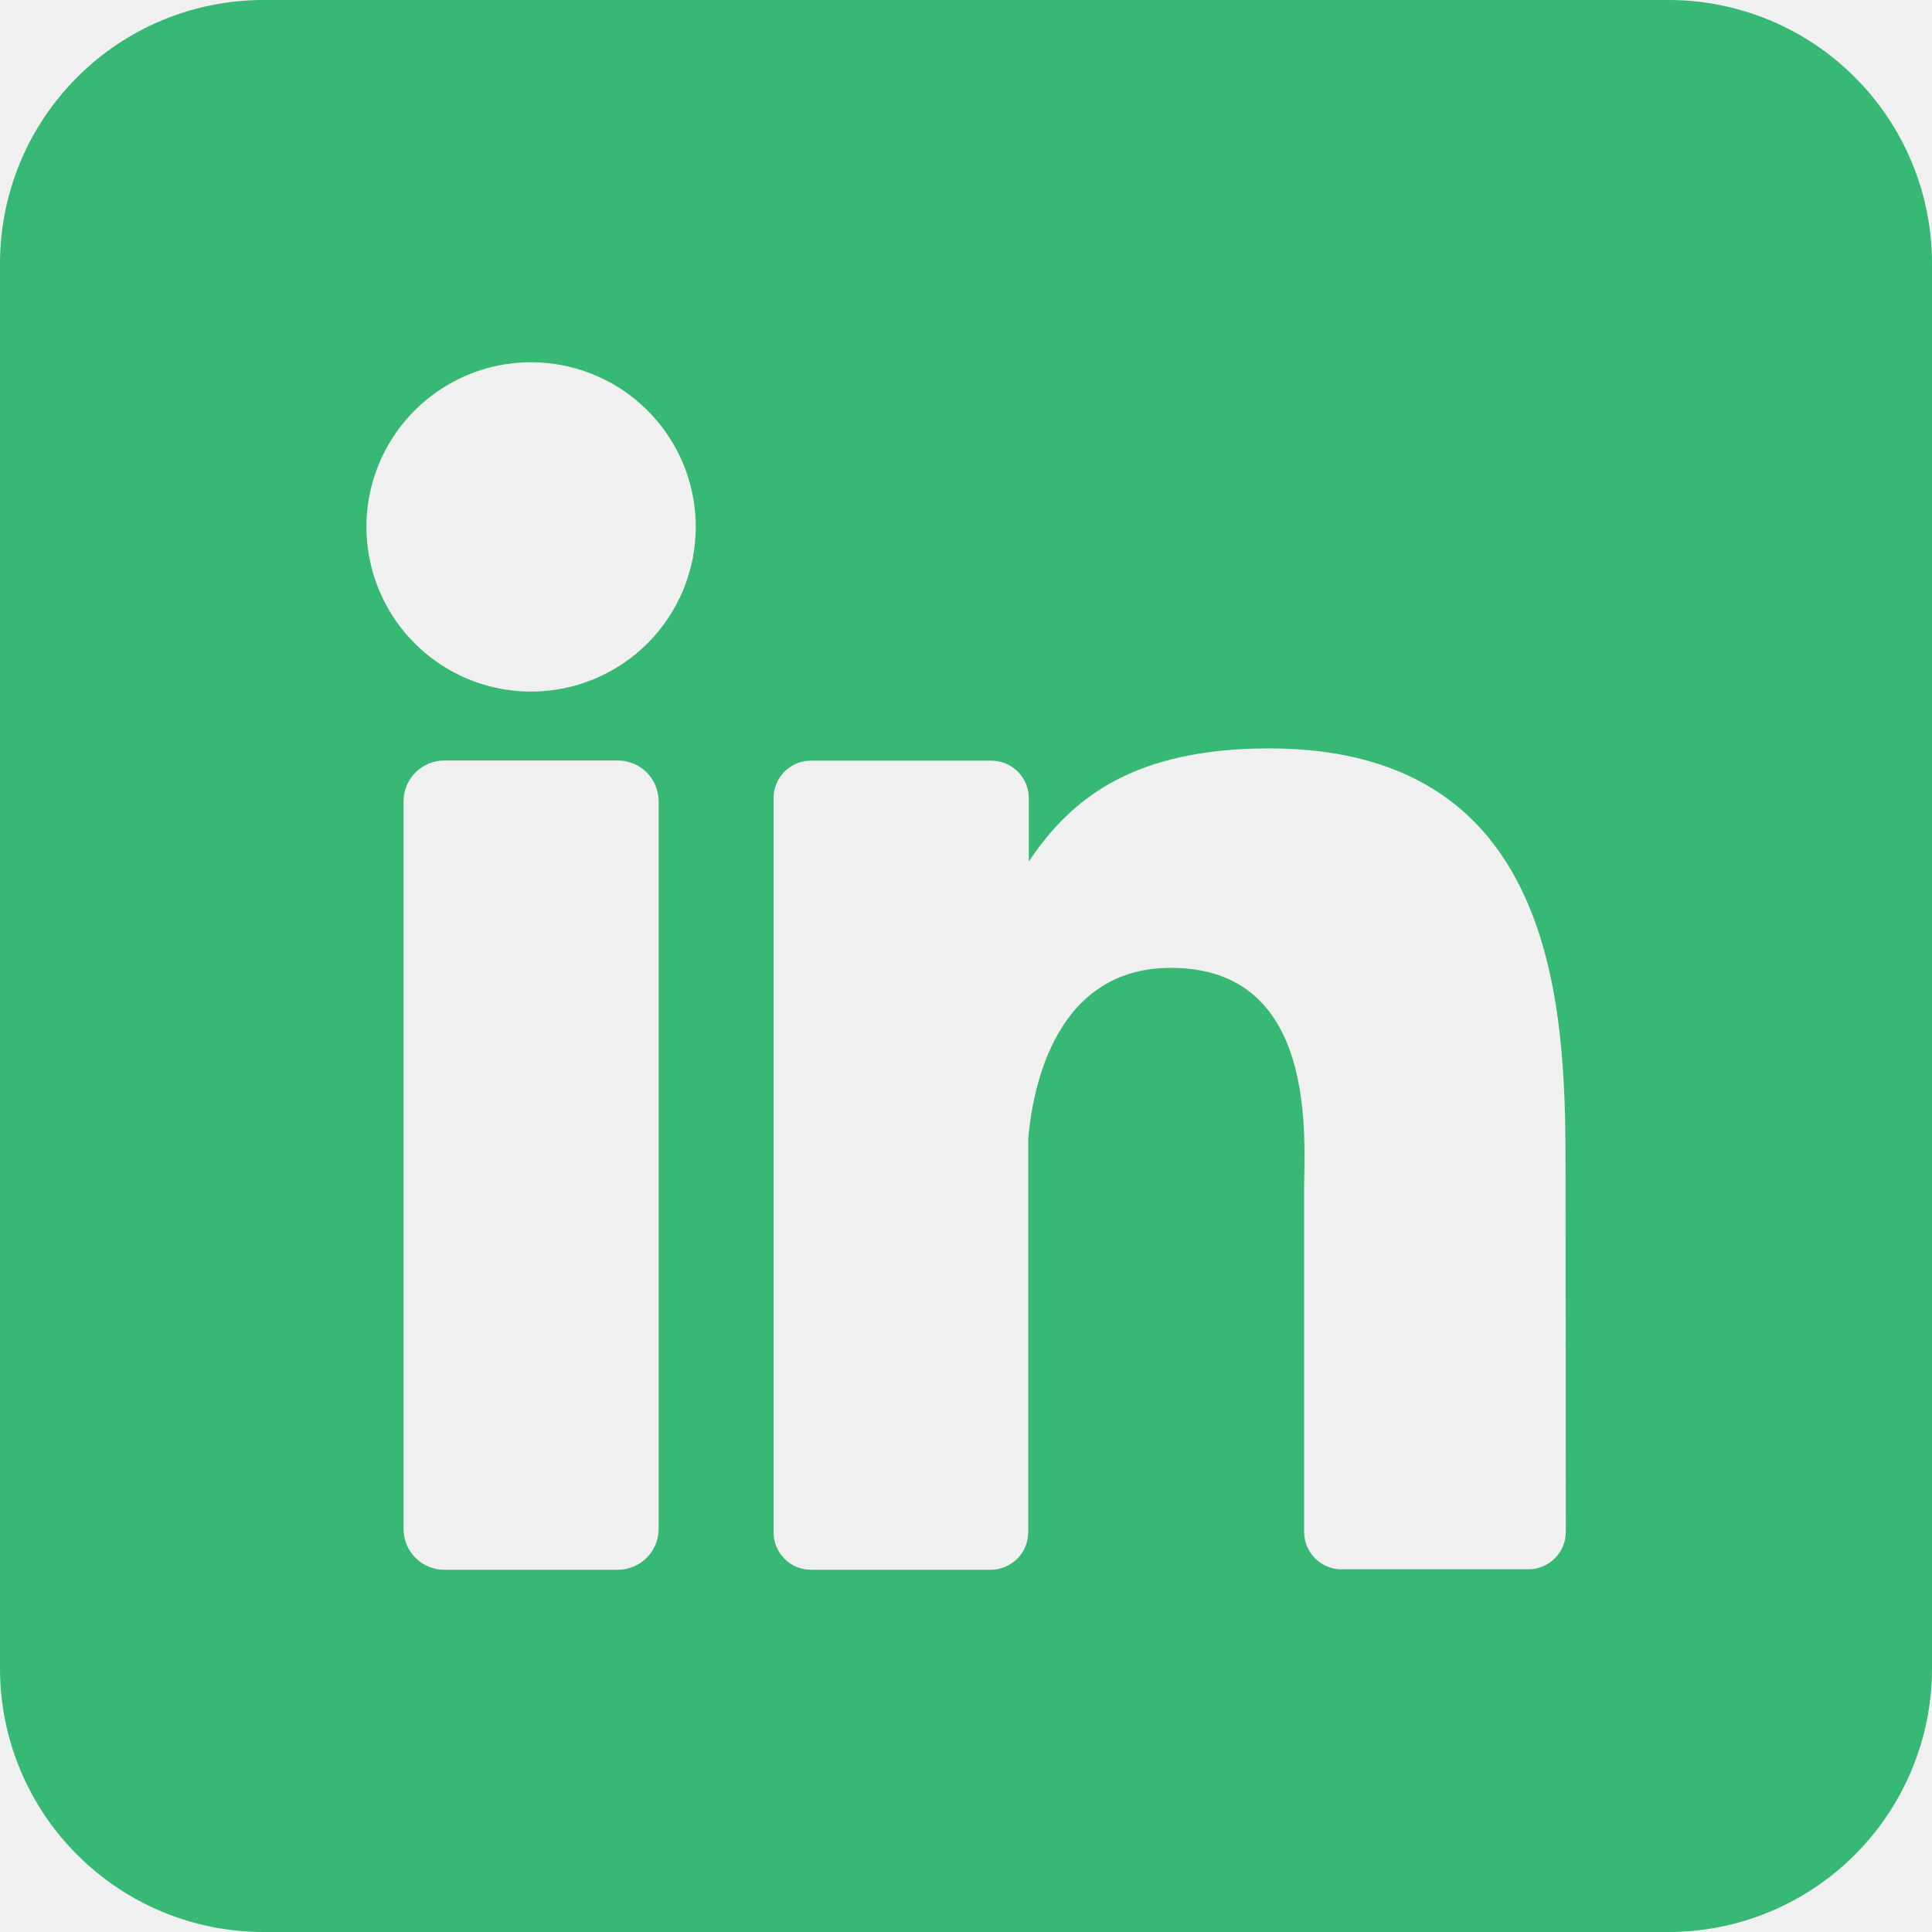
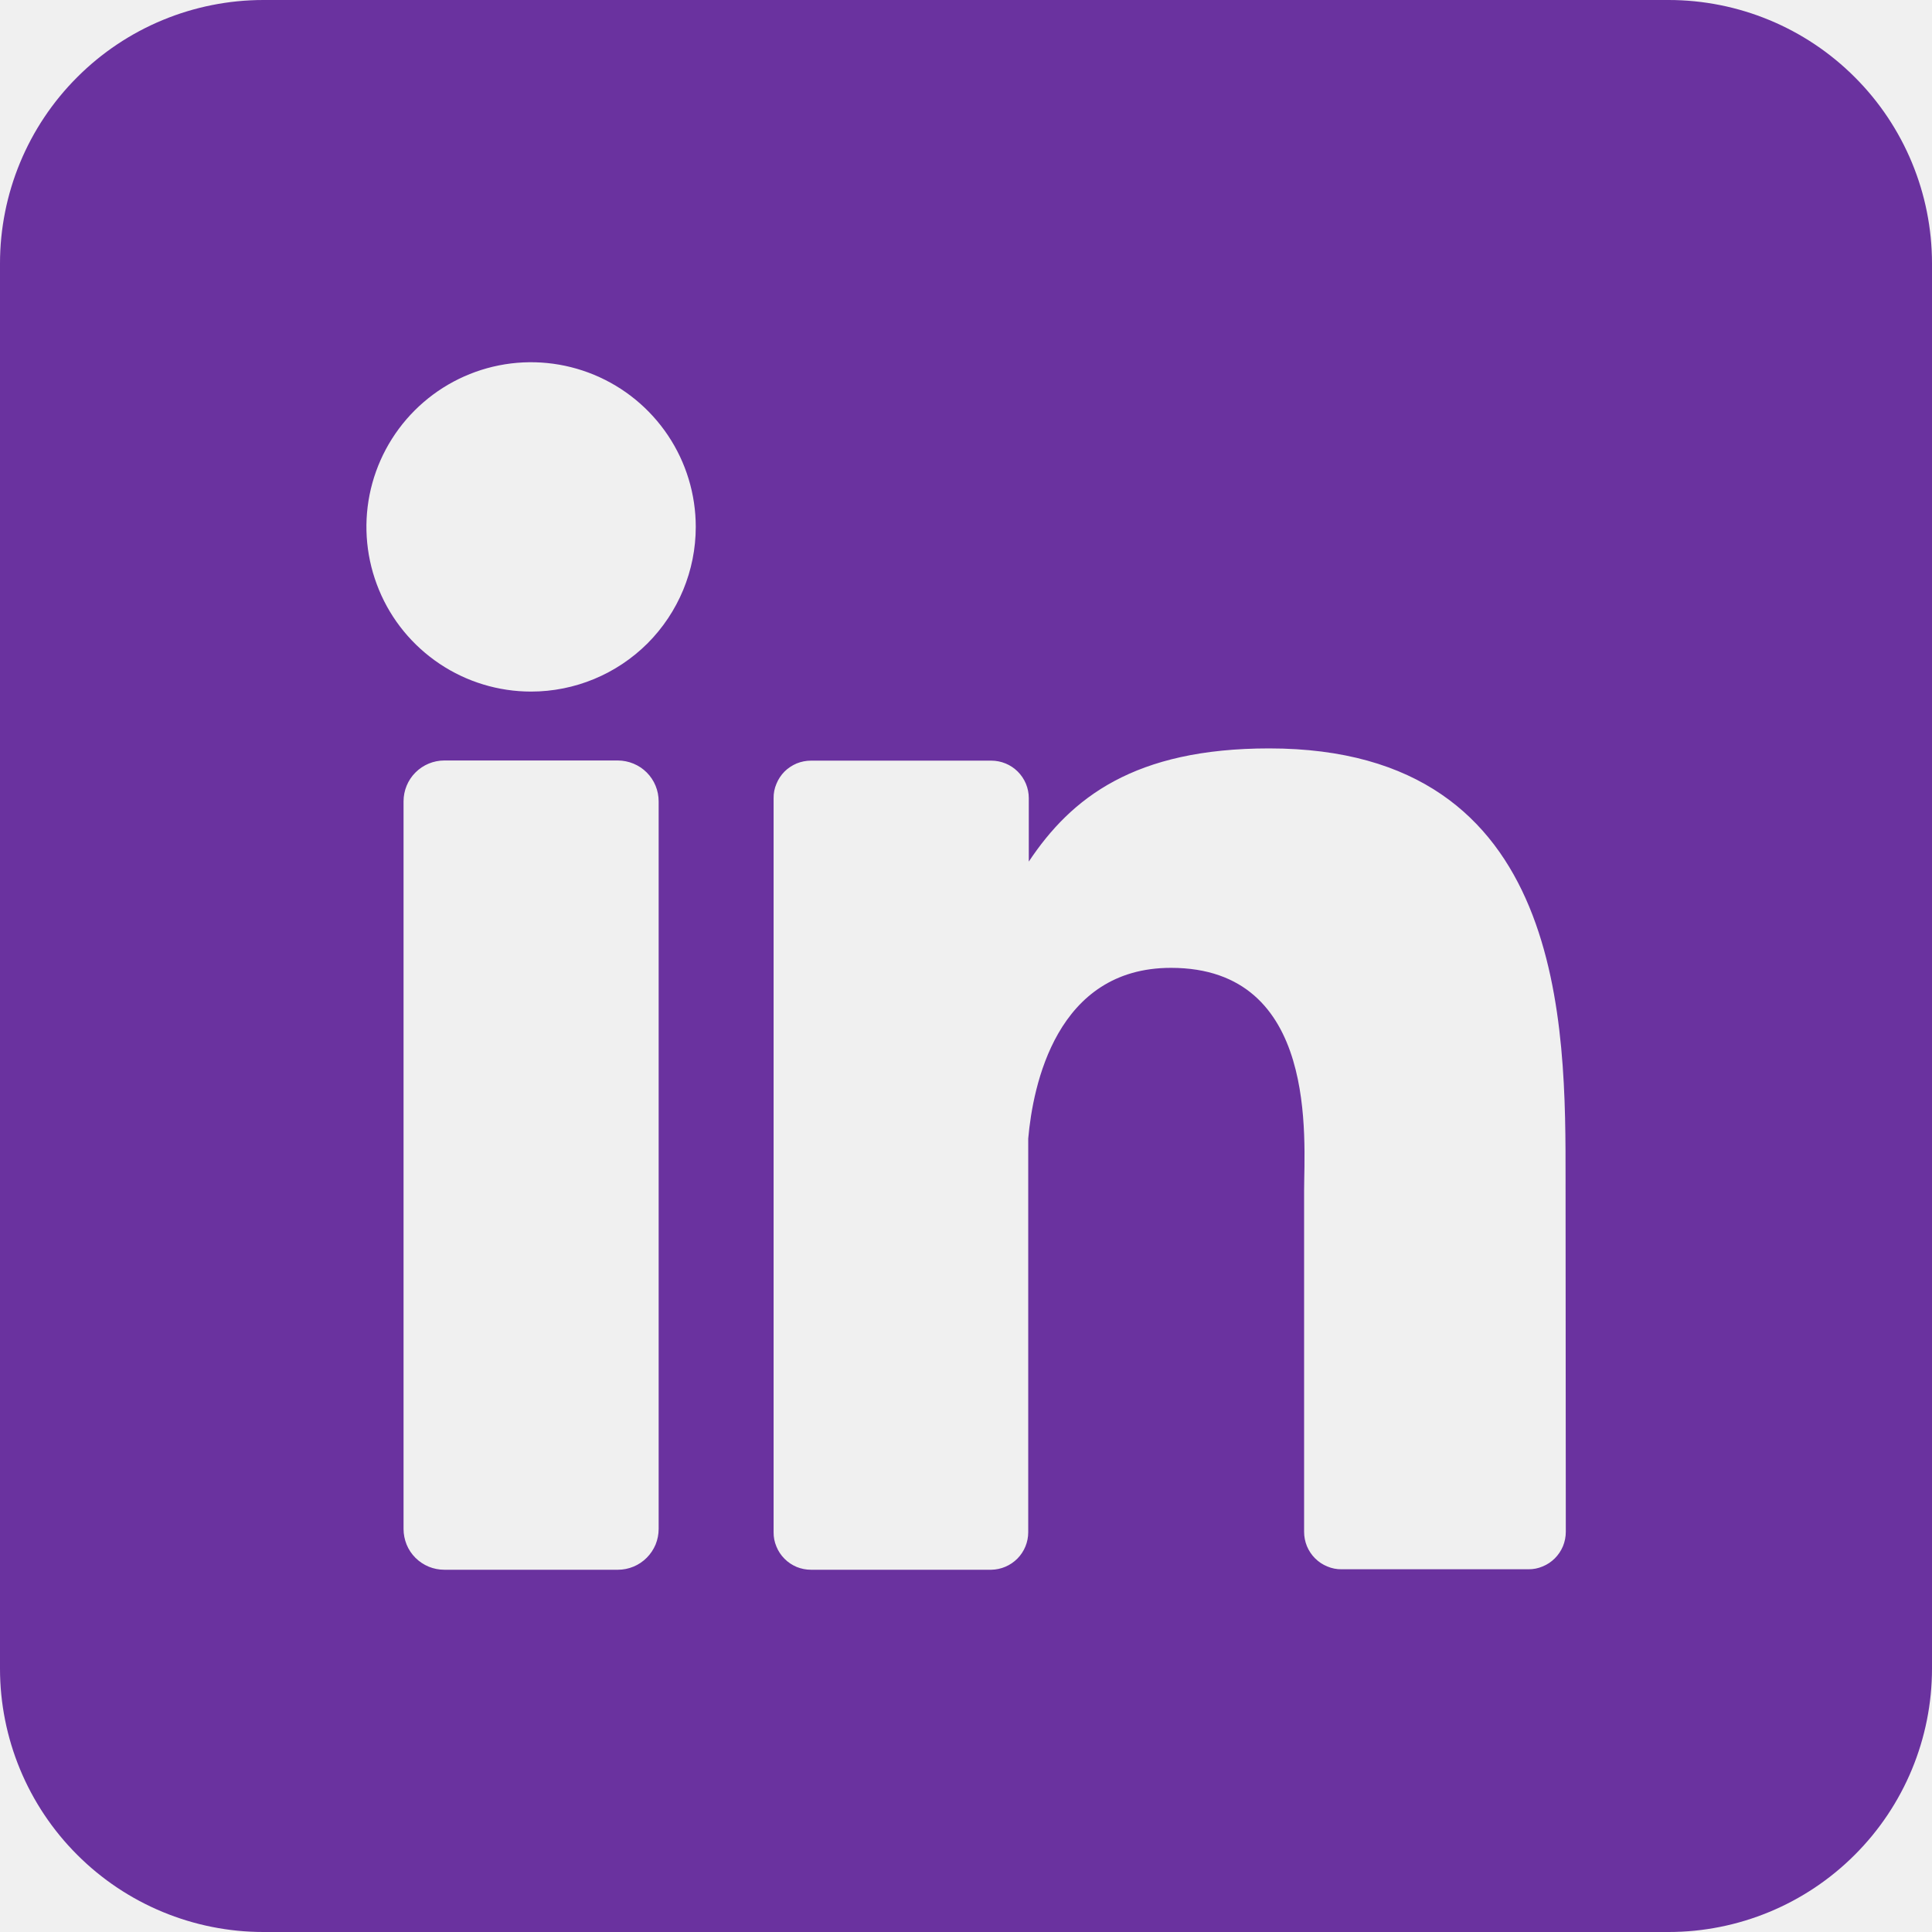
<svg xmlns="http://www.w3.org/2000/svg" width="24" height="24" viewBox="0 0 24 24" fill="none">
  <g id="fi_3536569" clip-path="url(#clip0_634_7529)">
    <g id="Layer 2">
      <g id="linkedin">
-         <path id="icon" d="M20.727 0H3.273C2.405 0 1.572 0.345 0.959 0.959C0.345 1.572 0 2.405 0 3.273L0 20.727C0 21.595 0.345 22.428 0.959 23.041C1.572 23.655 2.405 24 3.273 24H20.727C21.595 24 22.428 23.655 23.041 23.041C23.655 22.428 24 21.595 24 20.727V3.273C24 2.405 23.655 1.572 23.041 0.959C22.428 0.345 21.595 0 20.727 0ZM8.182 18.993C8.182 19.059 8.169 19.125 8.144 19.187C8.118 19.248 8.081 19.304 8.034 19.351C7.987 19.398 7.931 19.436 7.87 19.461C7.808 19.487 7.742 19.5 7.676 19.5H5.52C5.453 19.5 5.387 19.487 5.326 19.462C5.264 19.436 5.208 19.399 5.161 19.352C5.114 19.305 5.076 19.249 5.051 19.187C5.026 19.125 5.013 19.059 5.013 18.993V9.955C5.013 9.82 5.066 9.691 5.161 9.596C5.256 9.501 5.385 9.447 5.52 9.447H7.676C7.81 9.448 7.939 9.501 8.034 9.596C8.129 9.691 8.182 9.82 8.182 9.955V18.993ZM6.597 8.591C6.193 8.591 5.797 8.471 5.461 8.246C5.125 8.021 4.862 7.702 4.708 7.328C4.553 6.954 4.512 6.543 4.591 6.146C4.67 5.75 4.865 5.385 5.151 5.099C5.437 4.813 5.801 4.618 6.198 4.539C6.595 4.46 7.006 4.501 7.38 4.656C7.754 4.811 8.073 5.073 8.298 5.409C8.523 5.745 8.643 6.141 8.643 6.545C8.643 7.088 8.427 7.608 8.044 7.992C7.66 8.375 7.14 8.591 6.597 8.591ZM19.451 19.028C19.451 19.09 19.439 19.15 19.416 19.207C19.392 19.264 19.358 19.315 19.315 19.358C19.271 19.402 19.22 19.436 19.163 19.459C19.107 19.483 19.046 19.495 18.985 19.494H16.666C16.605 19.495 16.544 19.483 16.488 19.459C16.431 19.436 16.38 19.402 16.336 19.358C16.293 19.315 16.259 19.264 16.235 19.207C16.212 19.15 16.2 19.09 16.2 19.028V14.794C16.2 14.161 16.386 12.023 14.546 12.023C13.121 12.023 12.831 13.486 12.773 14.144V19.034C12.773 19.156 12.725 19.274 12.639 19.361C12.553 19.448 12.436 19.498 12.314 19.5H10.075C10.013 19.5 9.953 19.488 9.896 19.465C9.84 19.441 9.788 19.407 9.745 19.363C9.702 19.32 9.668 19.269 9.645 19.212C9.621 19.155 9.609 19.095 9.61 19.034V9.915C9.609 9.854 9.621 9.793 9.645 9.737C9.668 9.68 9.702 9.629 9.745 9.585C9.788 9.542 9.84 9.508 9.896 9.484C9.953 9.461 10.013 9.449 10.075 9.449H12.314C12.437 9.449 12.556 9.498 12.643 9.585C12.731 9.673 12.78 9.791 12.78 9.915V10.703C13.309 9.908 14.093 9.297 15.766 9.297C19.473 9.297 19.448 12.758 19.448 14.659L19.451 19.028Z" fill="#37B874" />
+         <path id="icon" d="M20.727 0H3.273C2.405 0 1.572 0.345 0.959 0.959C0.345 1.572 0 2.405 0 3.273L0 20.727C0 21.595 0.345 22.428 0.959 23.041C1.572 23.655 2.405 24 3.273 24H20.727C21.595 24 22.428 23.655 23.041 23.041C23.655 22.428 24 21.595 24 20.727V3.273C24 2.405 23.655 1.572 23.041 0.959C22.428 0.345 21.595 0 20.727 0ZM8.182 18.993C8.182 19.059 8.169 19.125 8.144 19.187C8.118 19.248 8.081 19.304 8.034 19.351C7.987 19.398 7.931 19.436 7.87 19.461C7.808 19.487 7.742 19.5 7.676 19.5H5.52C5.453 19.5 5.387 19.487 5.326 19.462C5.264 19.436 5.208 19.399 5.161 19.352C5.114 19.305 5.076 19.249 5.051 19.187C5.026 19.125 5.013 19.059 5.013 18.993V9.955C5.013 9.82 5.066 9.691 5.161 9.596C5.256 9.501 5.385 9.447 5.52 9.447H7.676C7.81 9.448 7.939 9.501 8.034 9.596C8.129 9.691 8.182 9.82 8.182 9.955V18.993ZM6.597 8.591C6.193 8.591 5.797 8.471 5.461 8.246C5.125 8.021 4.862 7.702 4.708 7.328C4.553 6.954 4.512 6.543 4.591 6.146C4.67 5.75 4.865 5.385 5.151 5.099C5.437 4.813 5.801 4.618 6.198 4.539C6.595 4.46 7.006 4.501 7.38 4.656C7.754 4.811 8.073 5.073 8.298 5.409C8.523 5.745 8.643 6.141 8.643 6.545C8.643 7.088 8.427 7.608 8.044 7.992C7.66 8.375 7.14 8.591 6.597 8.591ZM19.451 19.028C19.451 19.09 19.439 19.15 19.416 19.207C19.392 19.264 19.358 19.315 19.315 19.358C19.271 19.402 19.22 19.436 19.163 19.459C19.107 19.483 19.046 19.495 18.985 19.494H16.666C16.605 19.495 16.544 19.483 16.488 19.459C16.431 19.436 16.38 19.402 16.336 19.358C16.293 19.315 16.259 19.264 16.235 19.207C16.212 19.15 16.2 19.09 16.2 19.028V14.794C16.2 14.161 16.386 12.023 14.546 12.023C13.121 12.023 12.831 13.486 12.773 14.144V19.034C12.773 19.156 12.725 19.274 12.639 19.361C12.553 19.448 12.436 19.498 12.314 19.5H10.075C10.013 19.5 9.953 19.488 9.896 19.465C9.84 19.441 9.788 19.407 9.745 19.363C9.702 19.32 9.668 19.269 9.645 19.212C9.621 19.155 9.609 19.095 9.61 19.034V9.915C9.609 9.854 9.621 9.793 9.645 9.737C9.668 9.68 9.702 9.629 9.745 9.585C9.788 9.542 9.84 9.508 9.896 9.484C9.953 9.461 10.013 9.449 10.075 9.449H12.314C12.437 9.449 12.556 9.498 12.643 9.585C12.731 9.673 12.78 9.791 12.78 9.915V10.703C13.309 9.908 14.093 9.297 15.766 9.297C19.473 9.297 19.448 12.758 19.448 14.659L19.451 19.028Z" fill="#6a329f" />
      </g>
    </g>
  </g>
  <defs>
    <clipPath id="clip0_634_7529">
      <rect width="24" height="24" fill="white" />
    </clipPath>
  </defs>
</svg>
